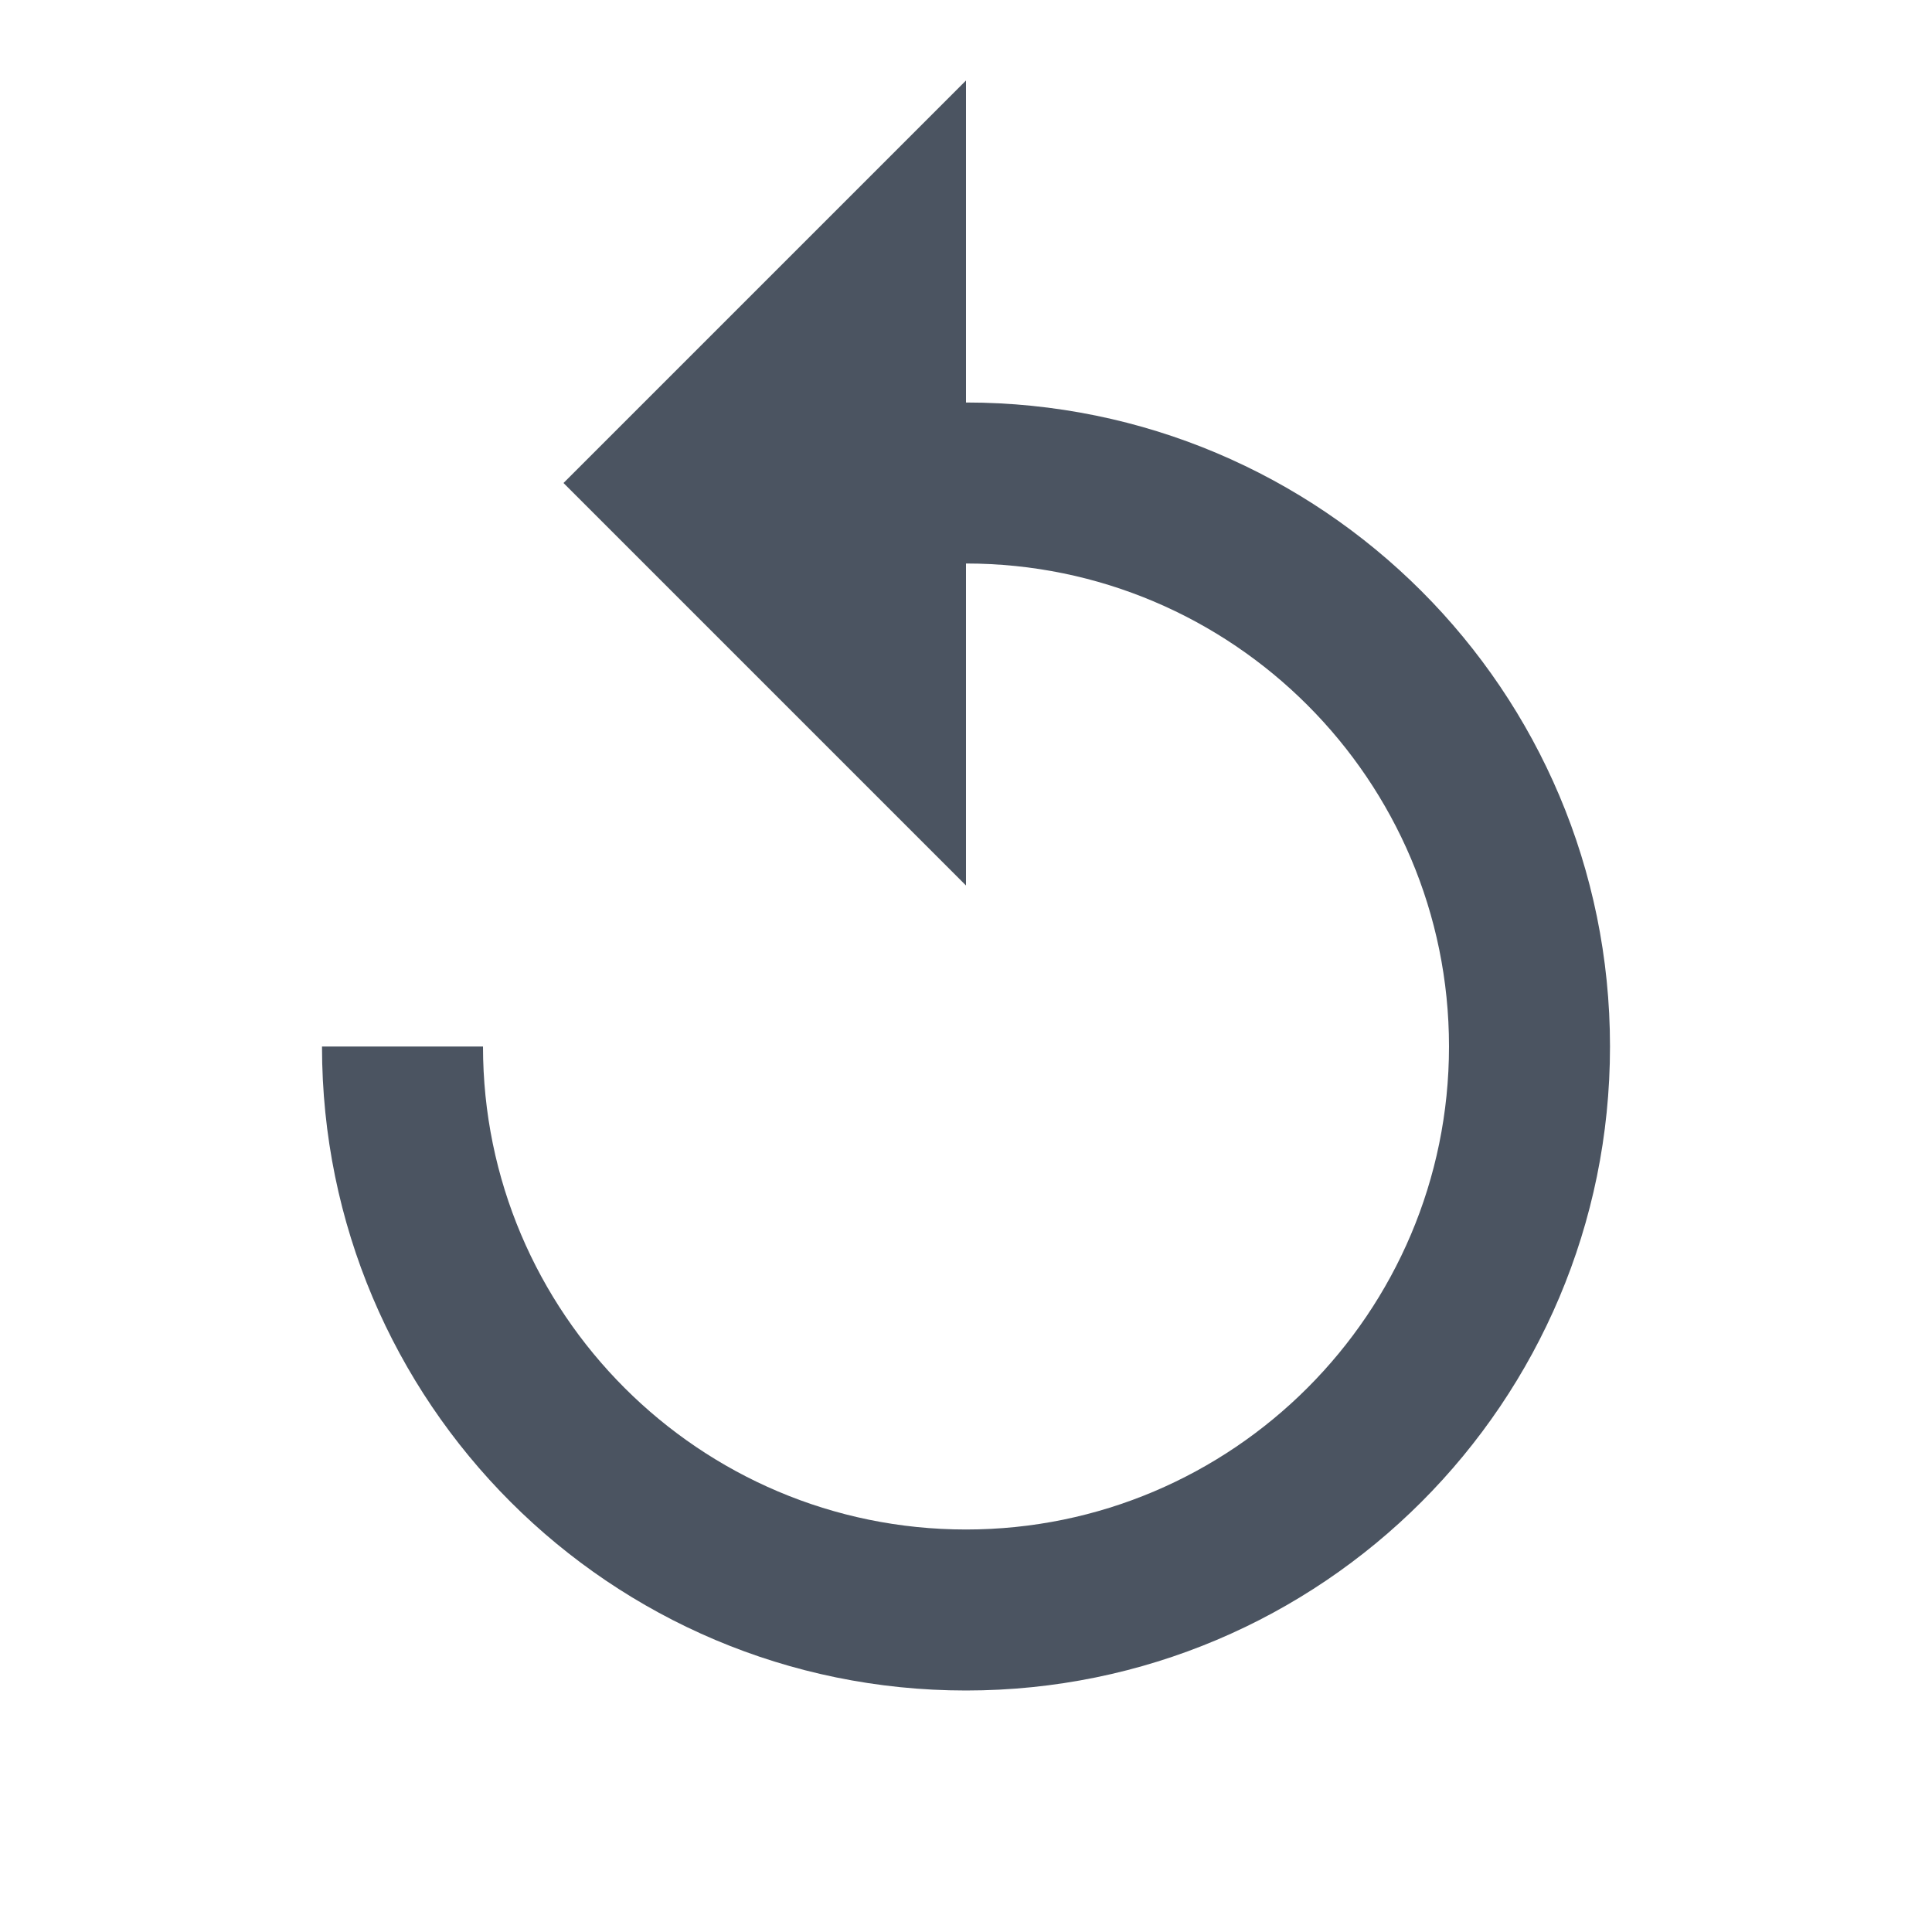
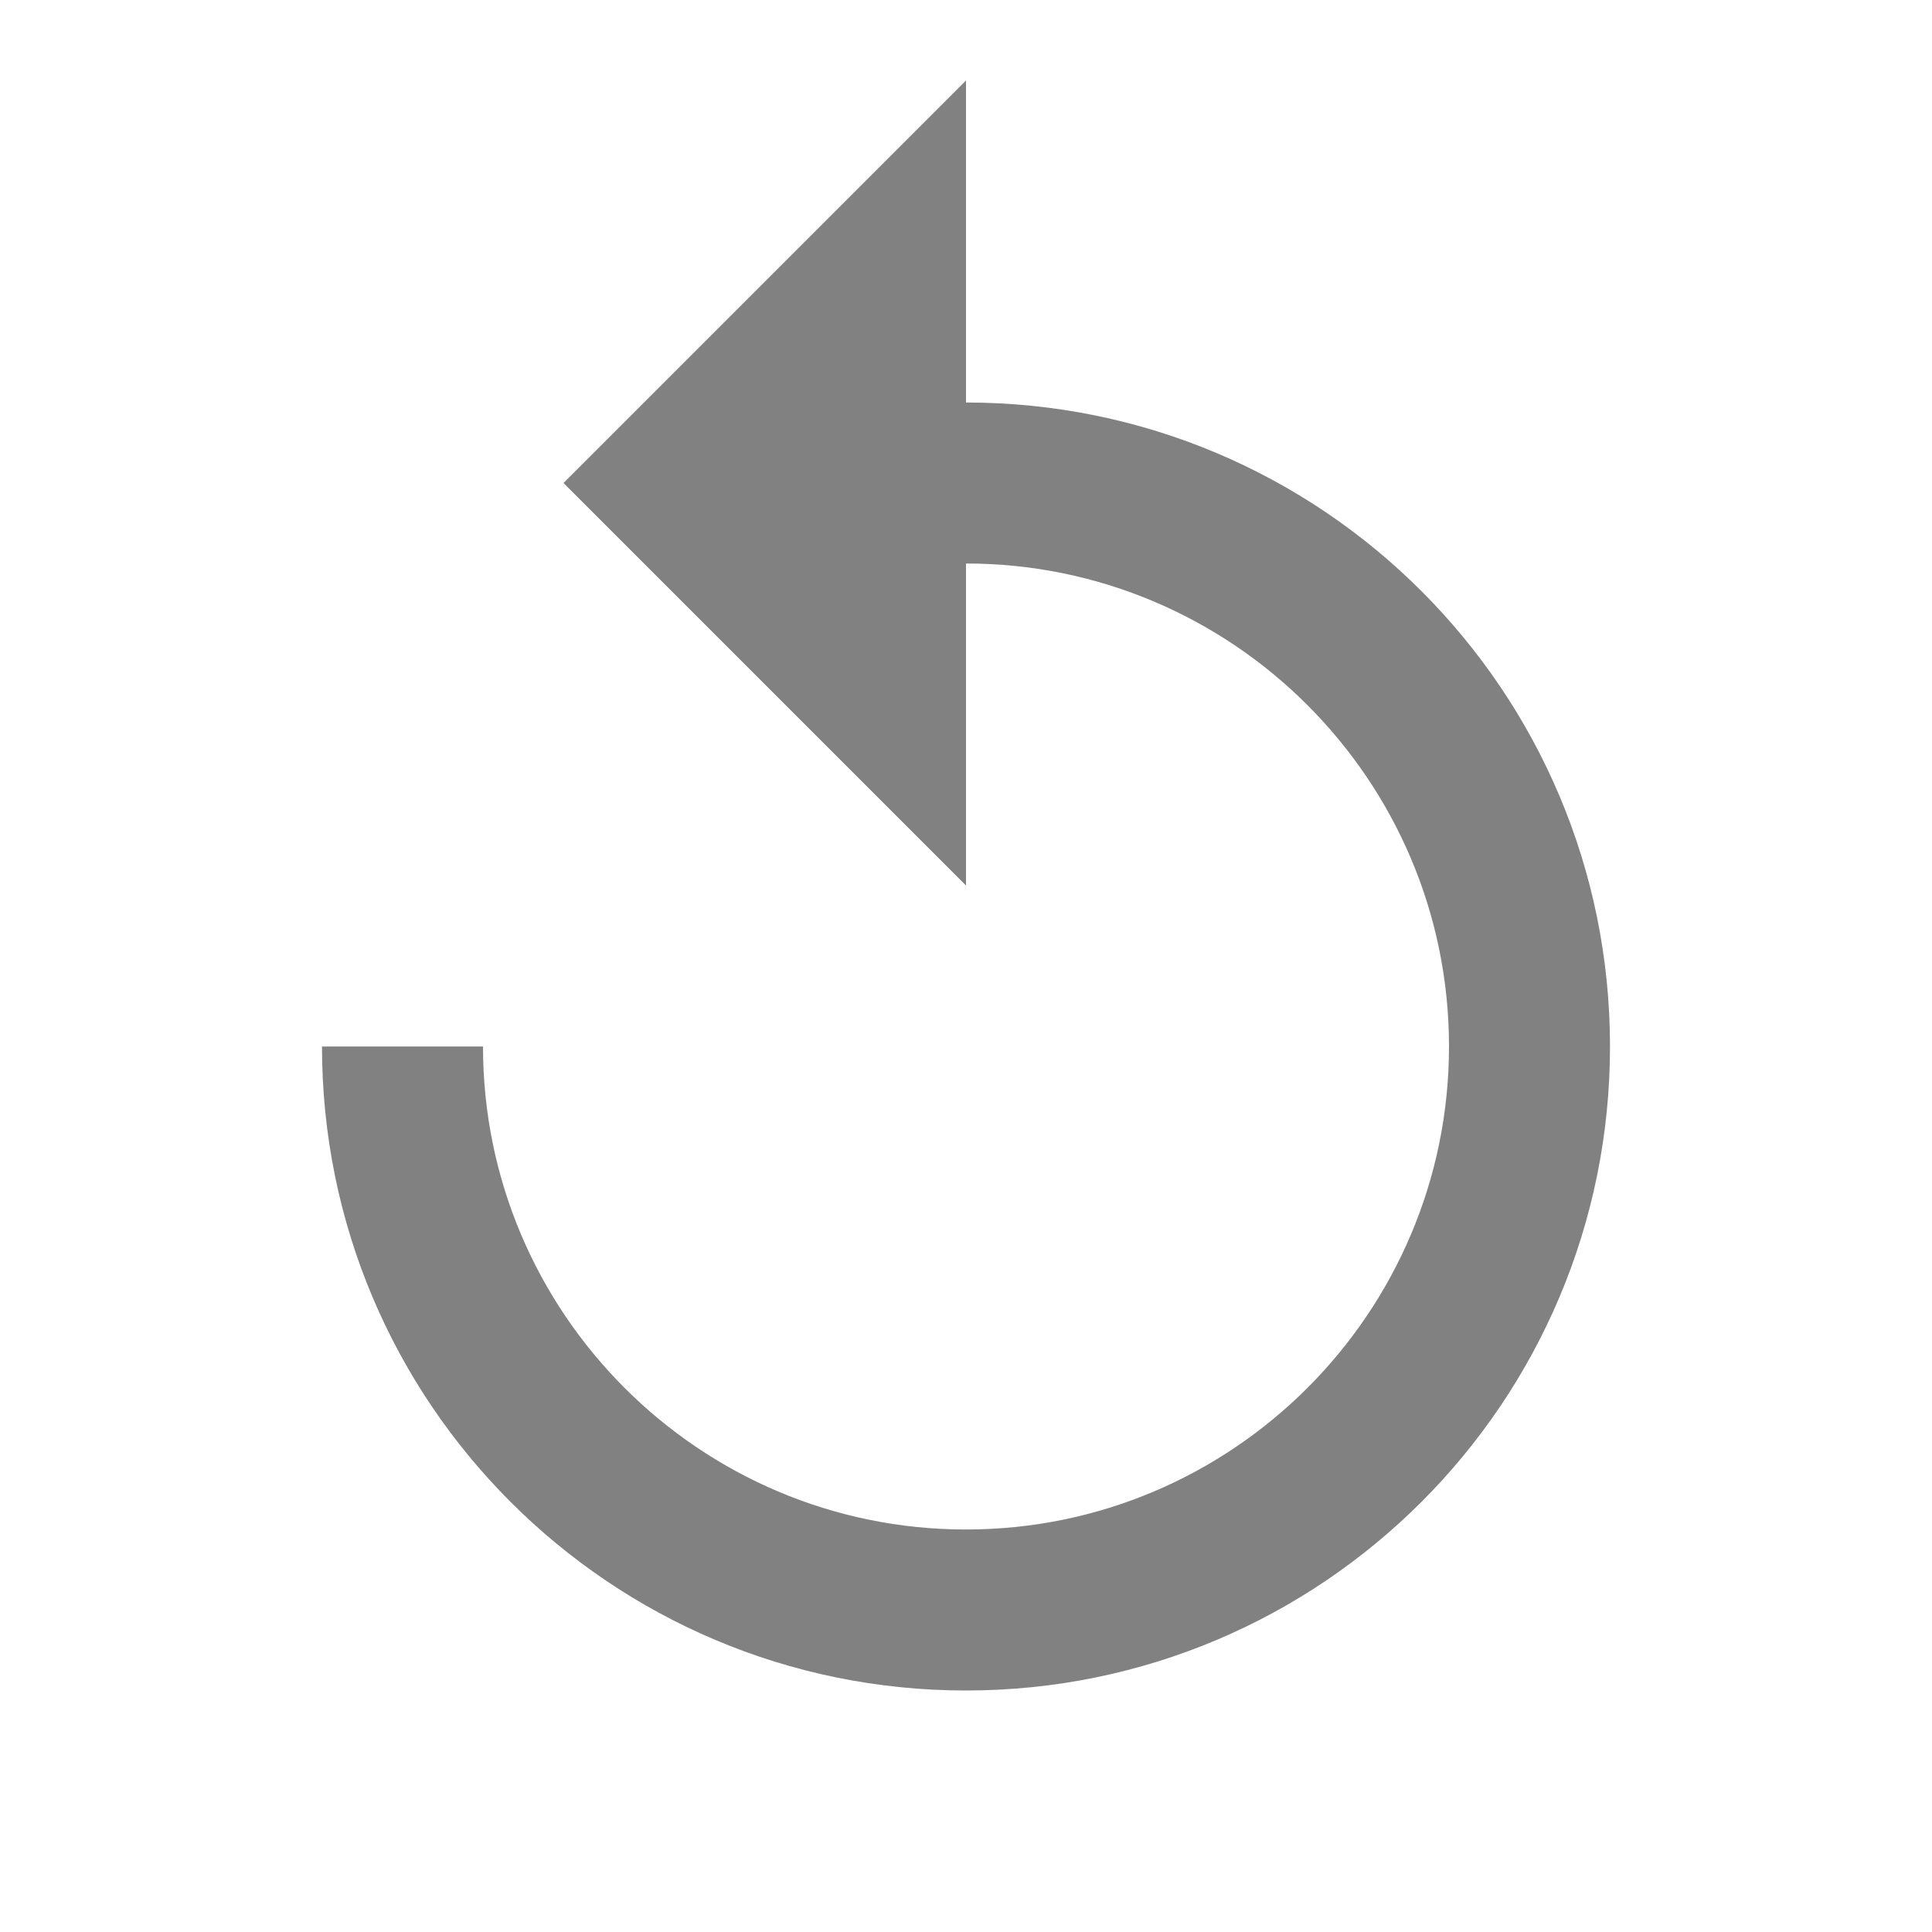
<svg xmlns="http://www.w3.org/2000/svg" width="24" height="24" viewBox="0 0 24 24">
-   <path d="M0 0h24v24H0z" fill="none" />
-   <path d="M12 5V1L7 6l5 5V7c3.31 0 6 2.69 6 6s-2.69 6-6 6-6-2.69-6-6H4c0 4.42 3.58 8 8 8s8-3.58 8-8-3.58-8-8-8z" fill="#4b5461" />
+   <path d="M12 5V1L7 6l5 5V7c3.31 0 6 2.69 6 6s-2.69 6-6 6-6-2.69-6-6H4c0 4.42 3.58 8 8 8s8-3.58 8-8-3.58-8-8-8z" fill="#818181" />
</svg>
